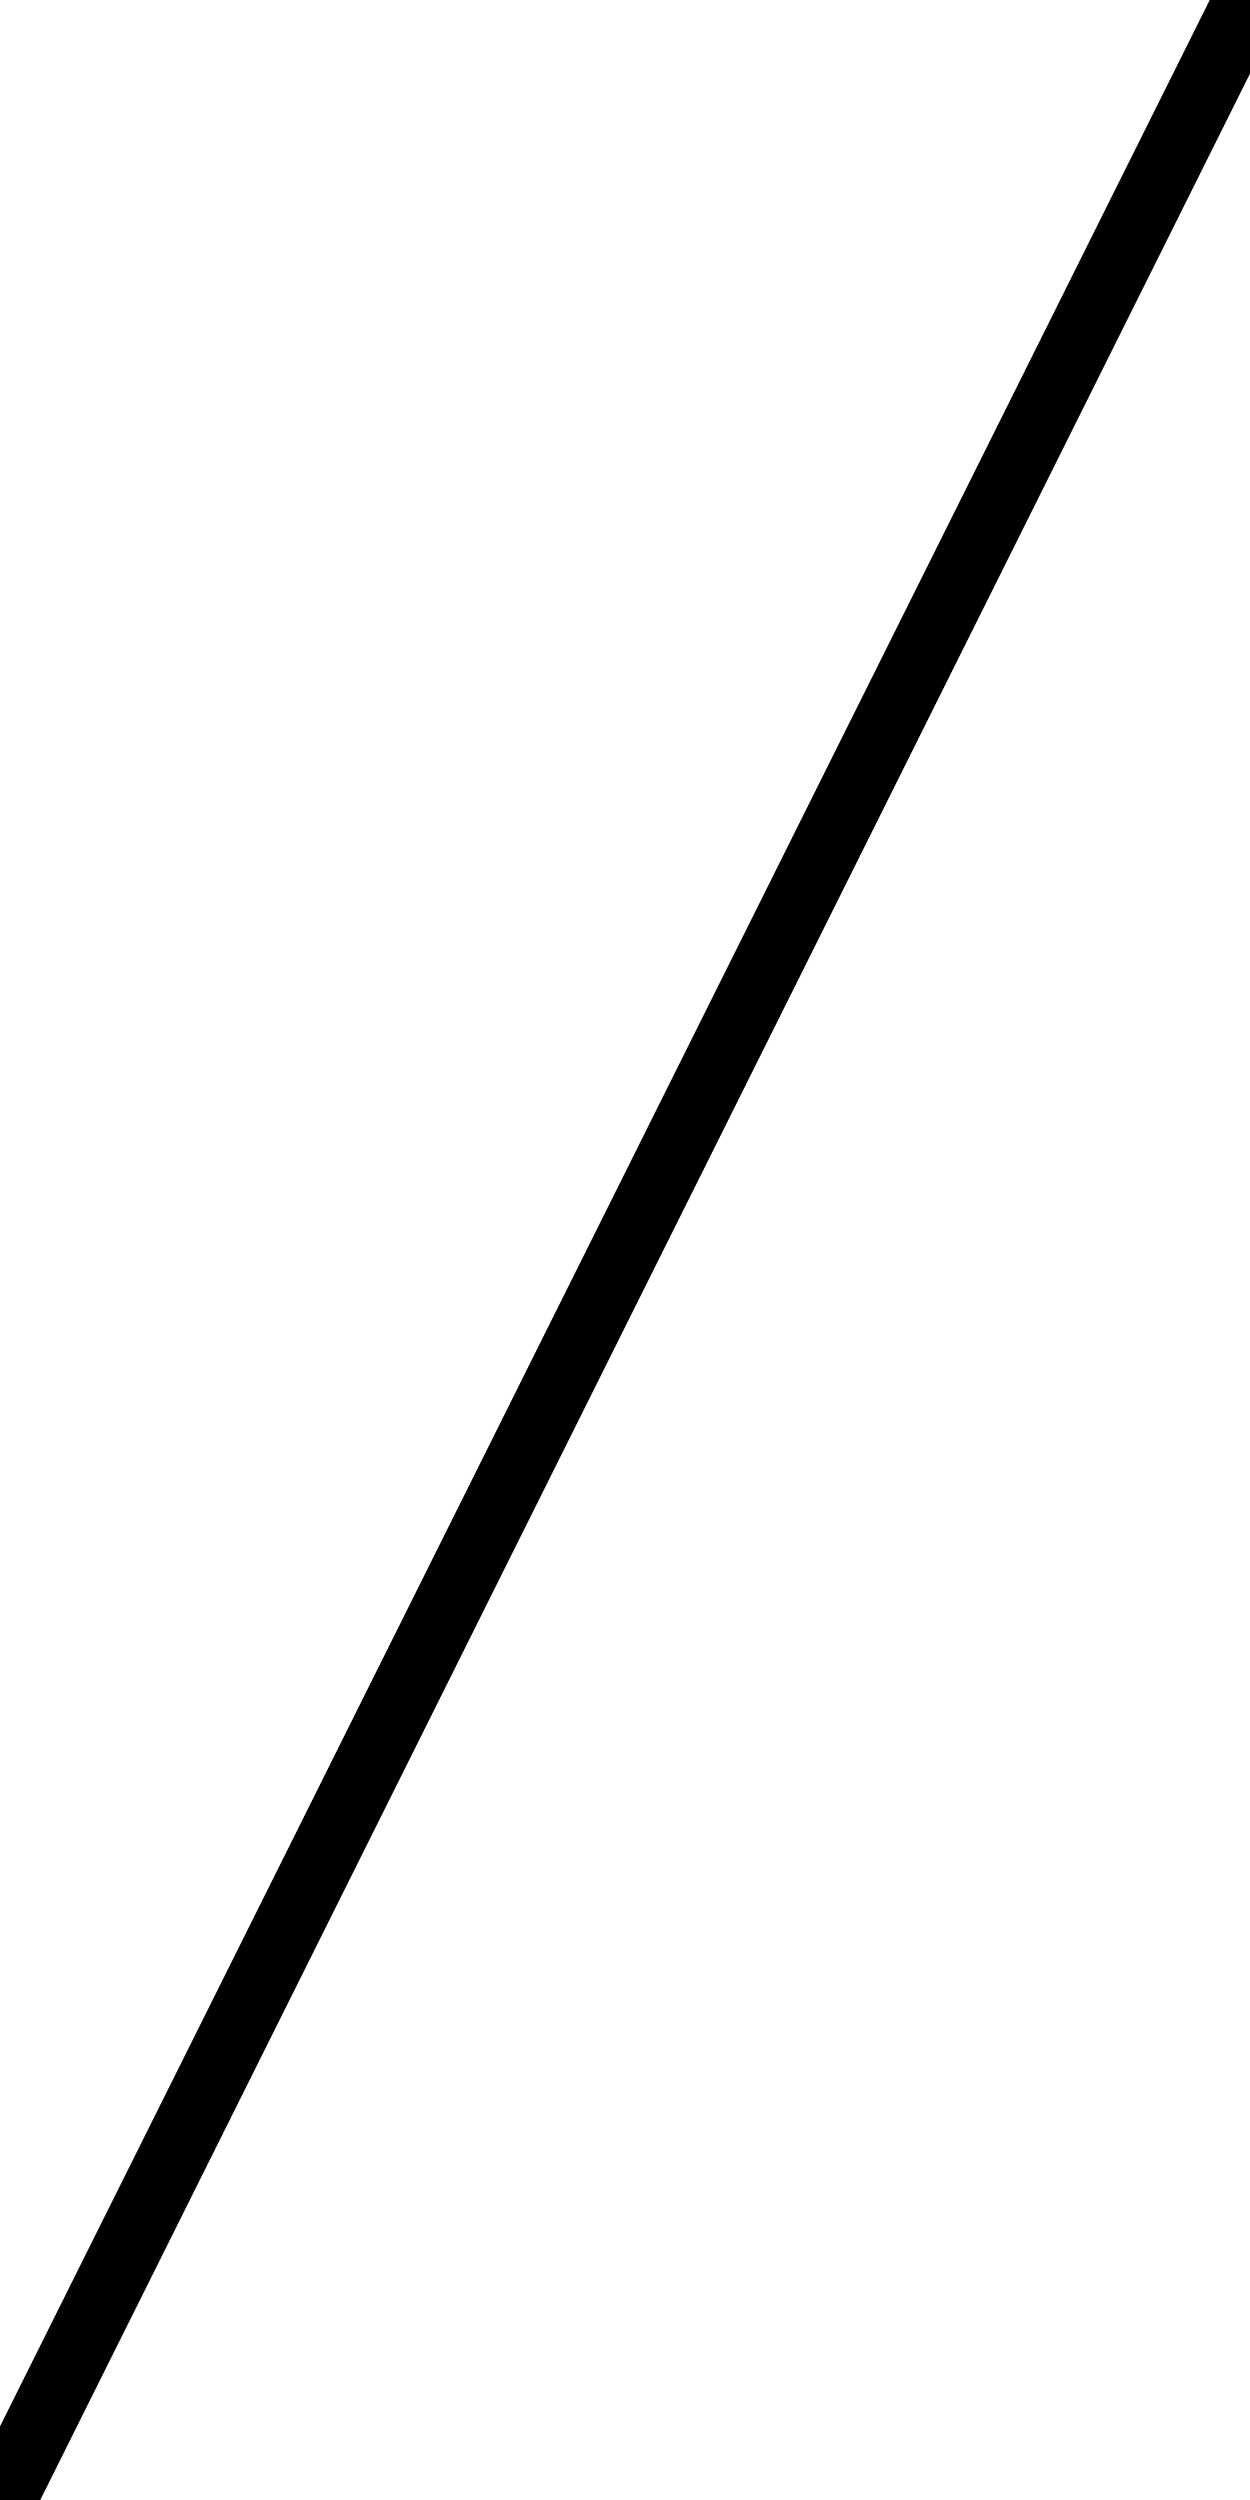
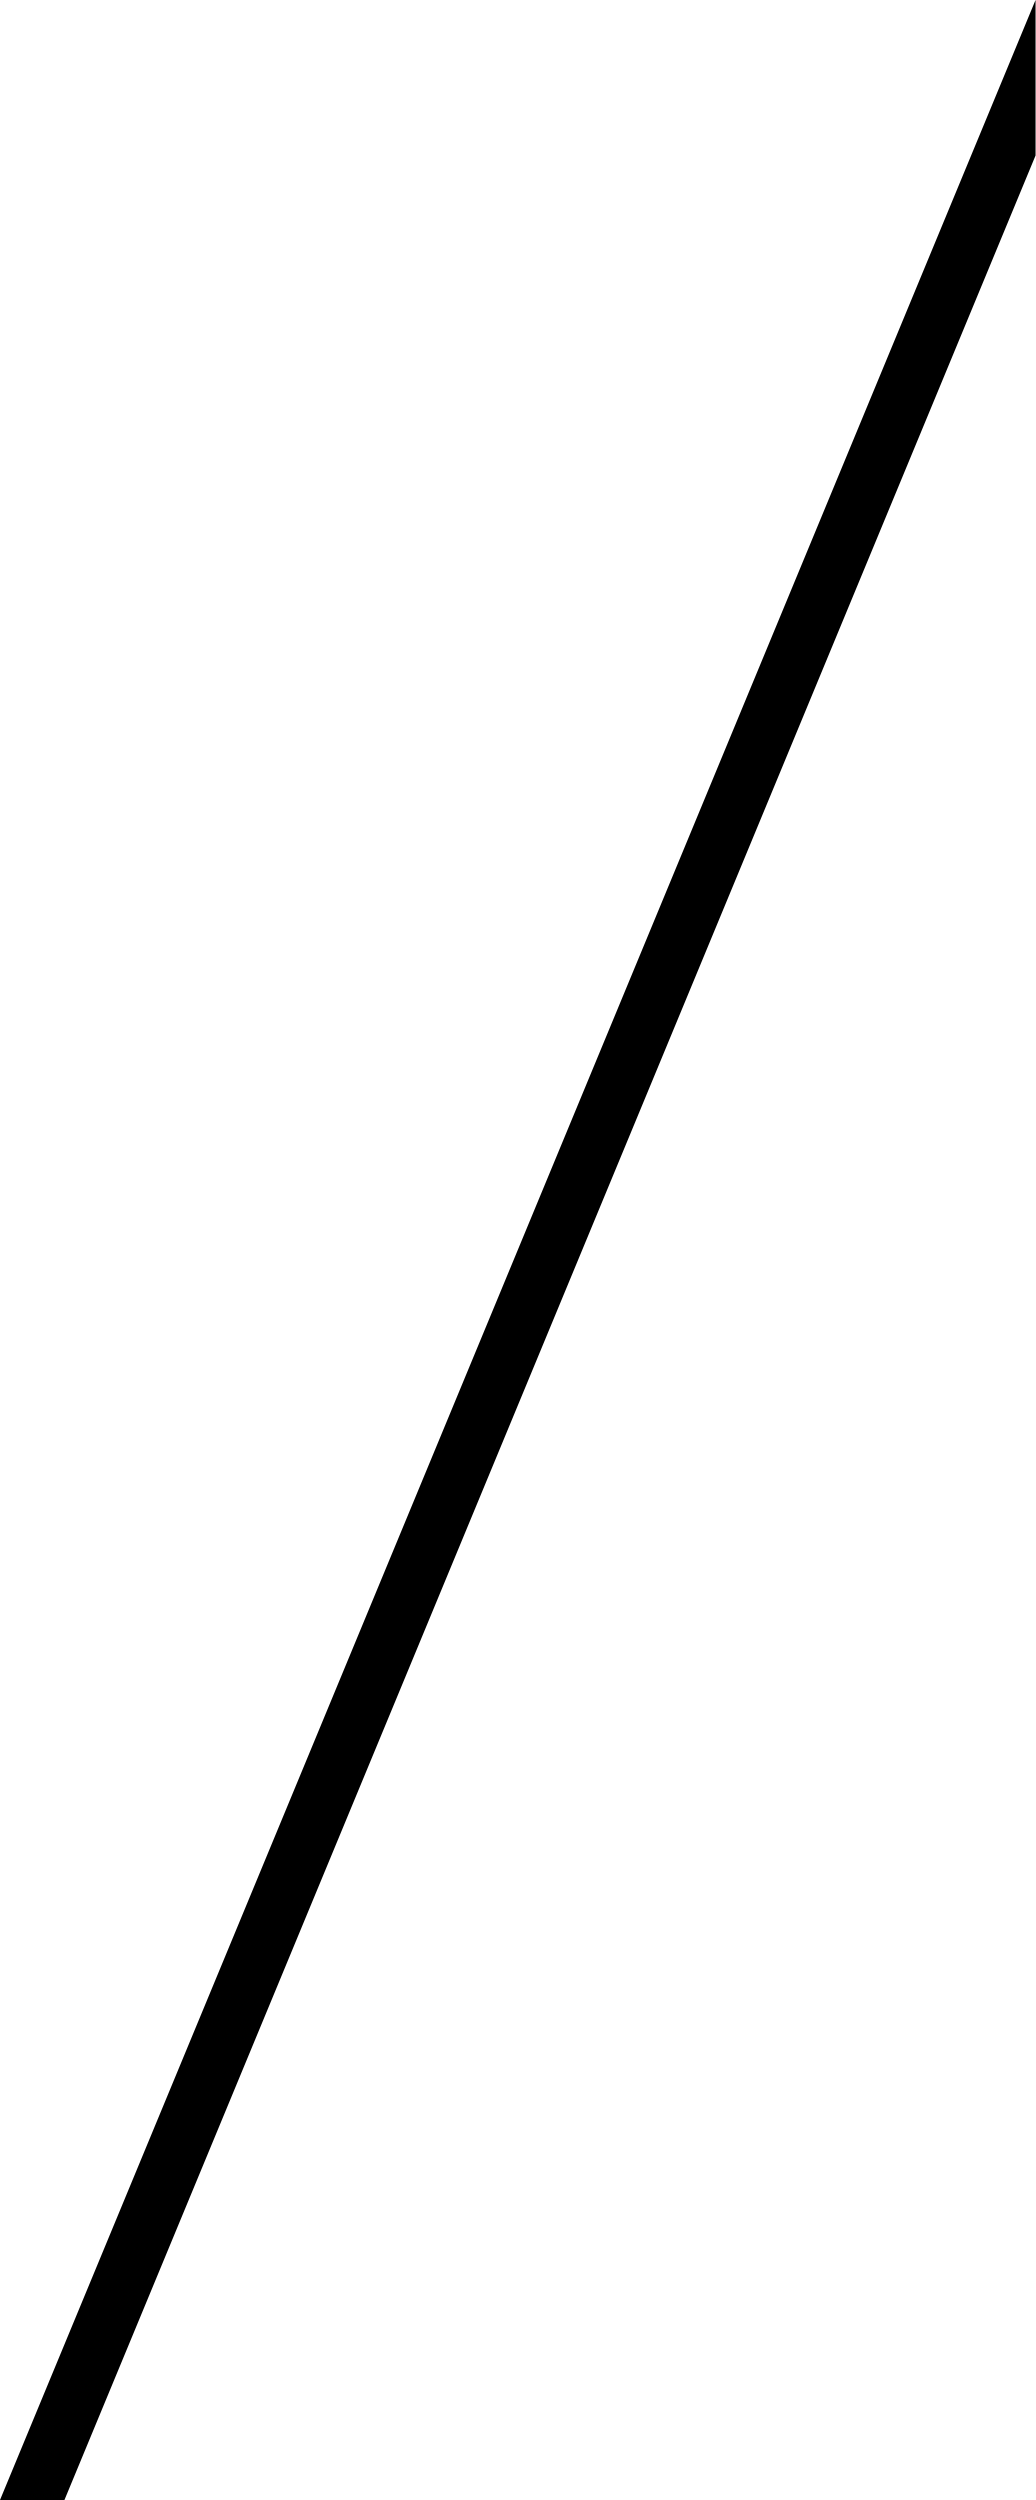
- <svg xmlns="http://www.w3.org/2000/svg" width="210mm" height="420mm" viewBox="0 0 210 420" version="1.1" id="svg1">
+ <svg xmlns="http://www.w3.org/2000/svg" width="173.976mm" height="420.001mm" viewBox="0 0 173.976 420.001" version="1.1" id="svg1">
  <defs id="defs1" />
-   <g id="layer1" transform="translate(569.4278,-21.23126)">
-     <path d="m -359.428,33.597 v -12.366 h -6.761 L -569.428,428.865 v 12.366 h 6.761 z" style="baseline-shift:baseline;display:inline;overflow:visible;vector-effect:none;stroke-width:2.5;enable-background:accumulate;stop-color:#000000" id="path10" />
+   <g id="layer1" transform="translate(533.4028,-21.23071)">
+     <path d="M -359.428,47.354 V 21.231 h -0.004 l -173.97,420 h 10.825 z" style="fill:#000000;fill-opacity:1;stroke:#000000;stroke-width:0.001" id="path19" />
  </g>
</svg>
